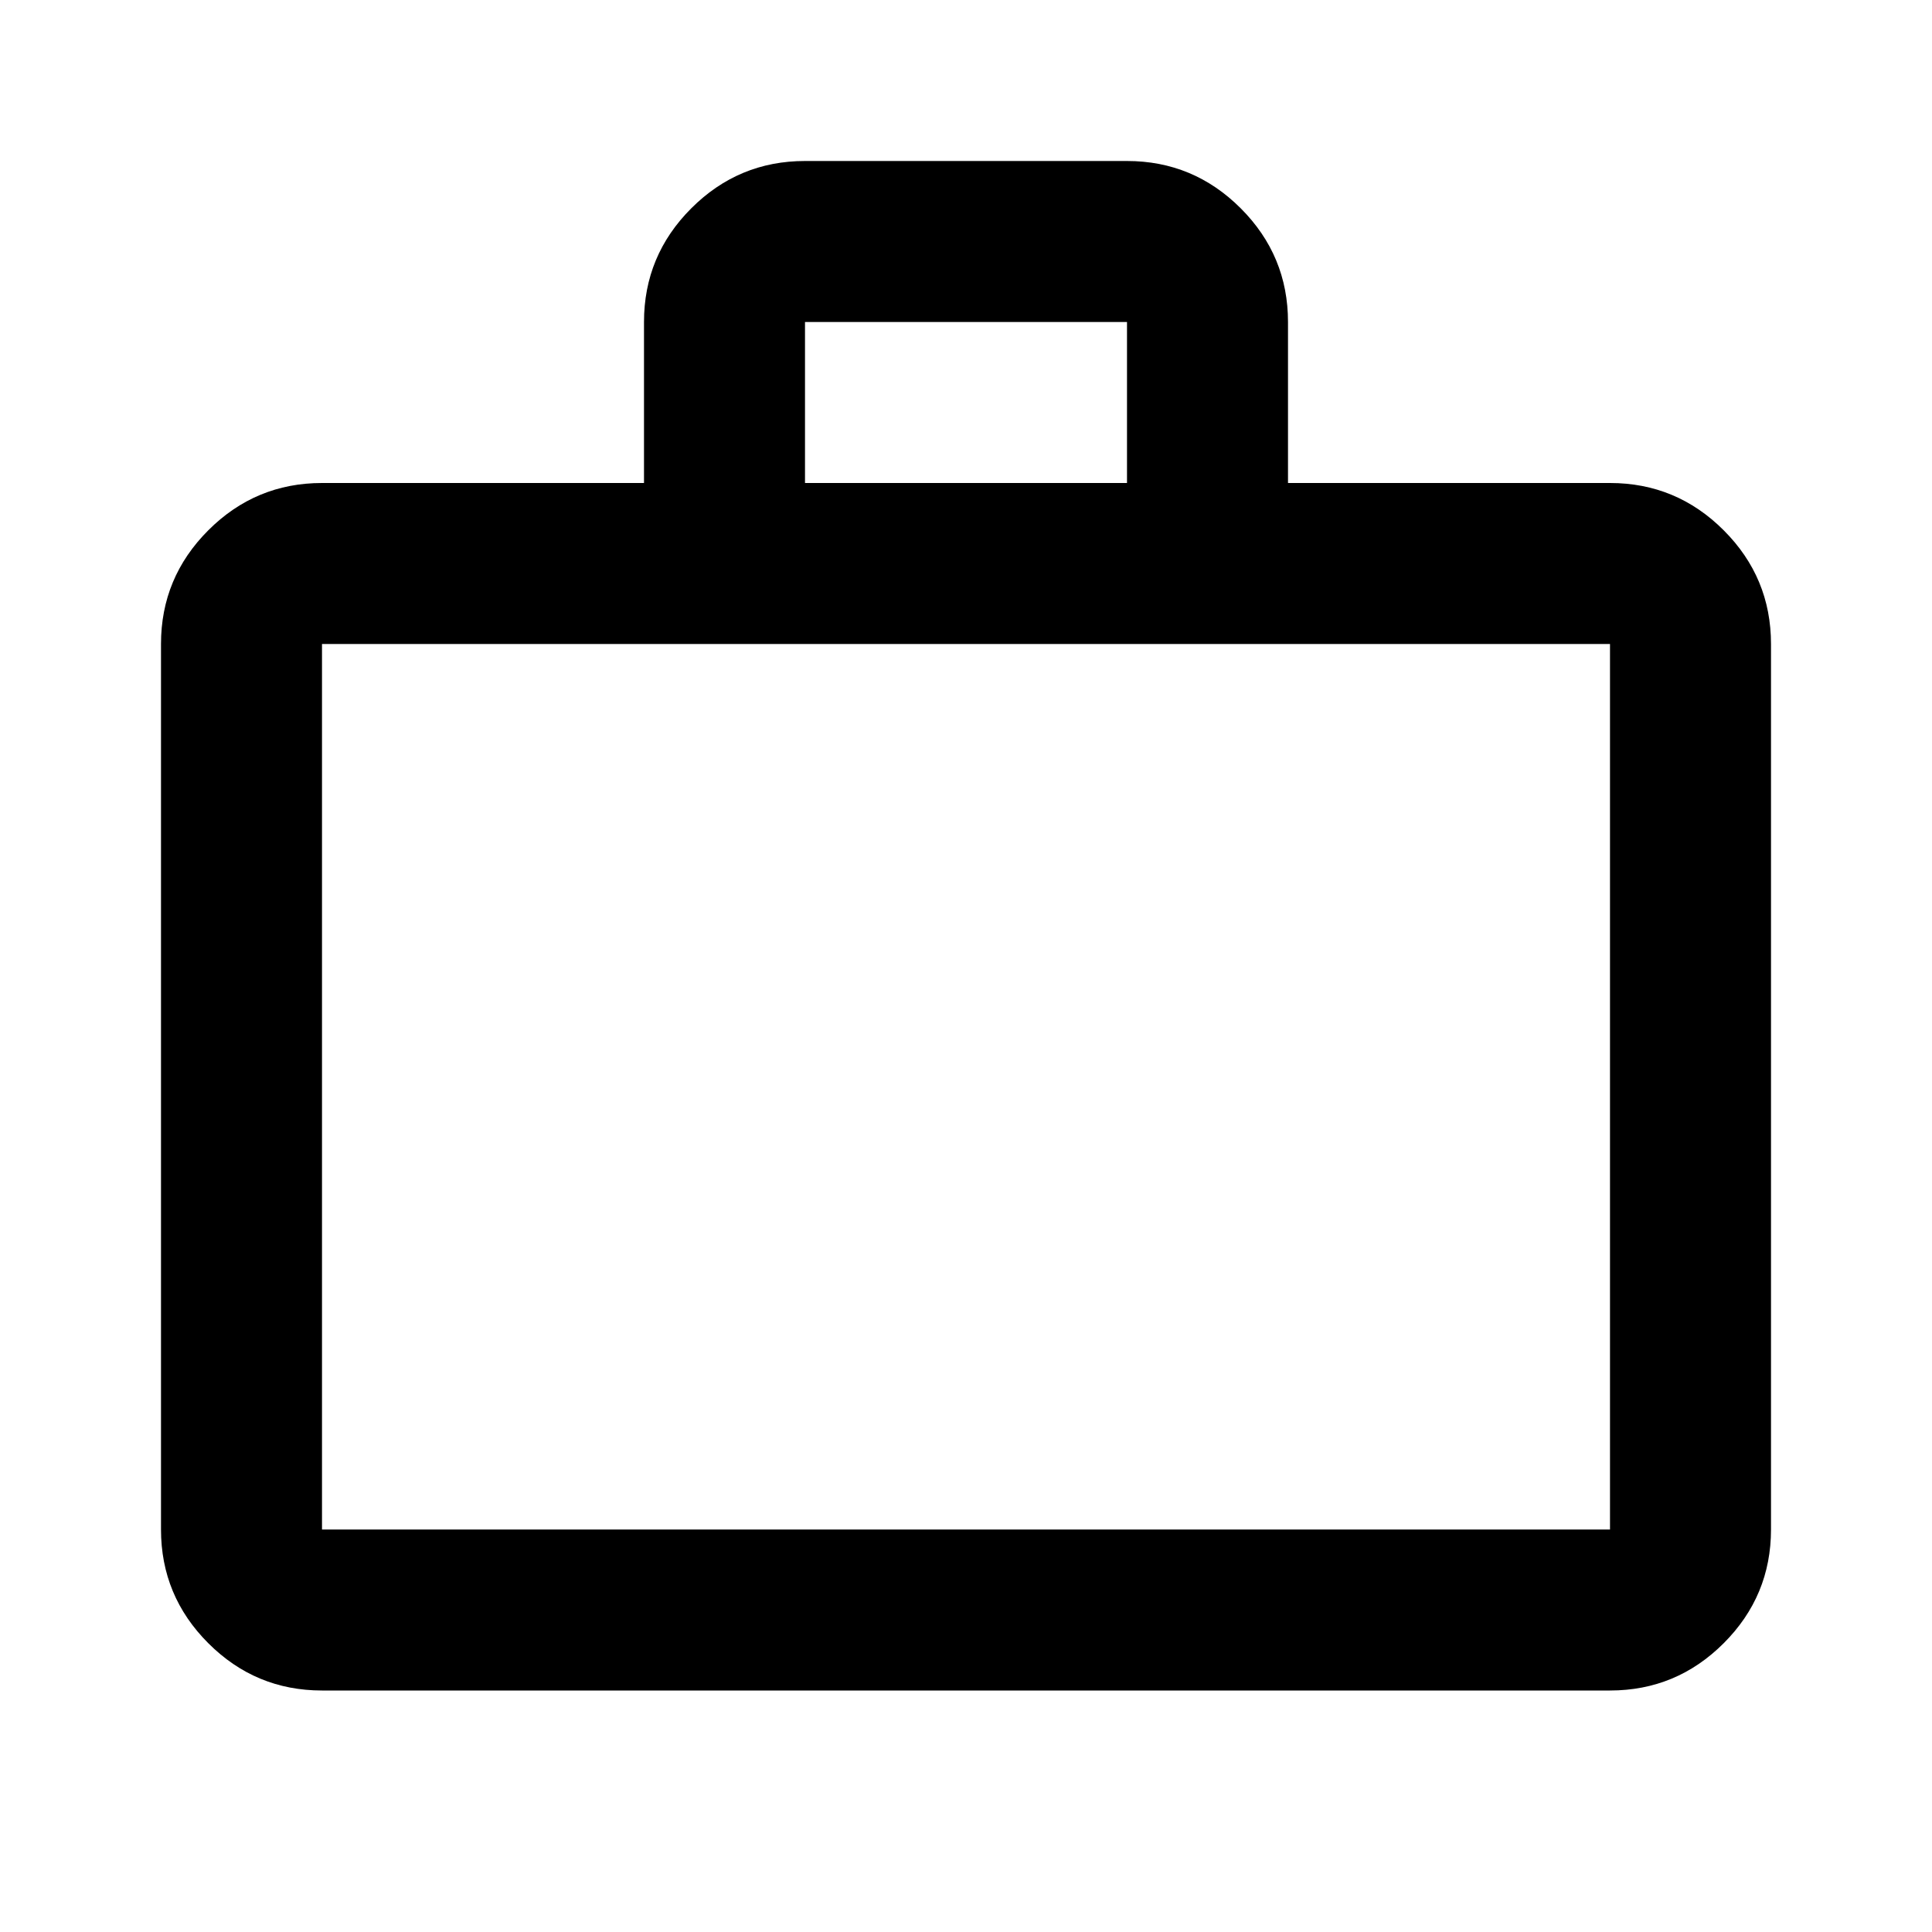
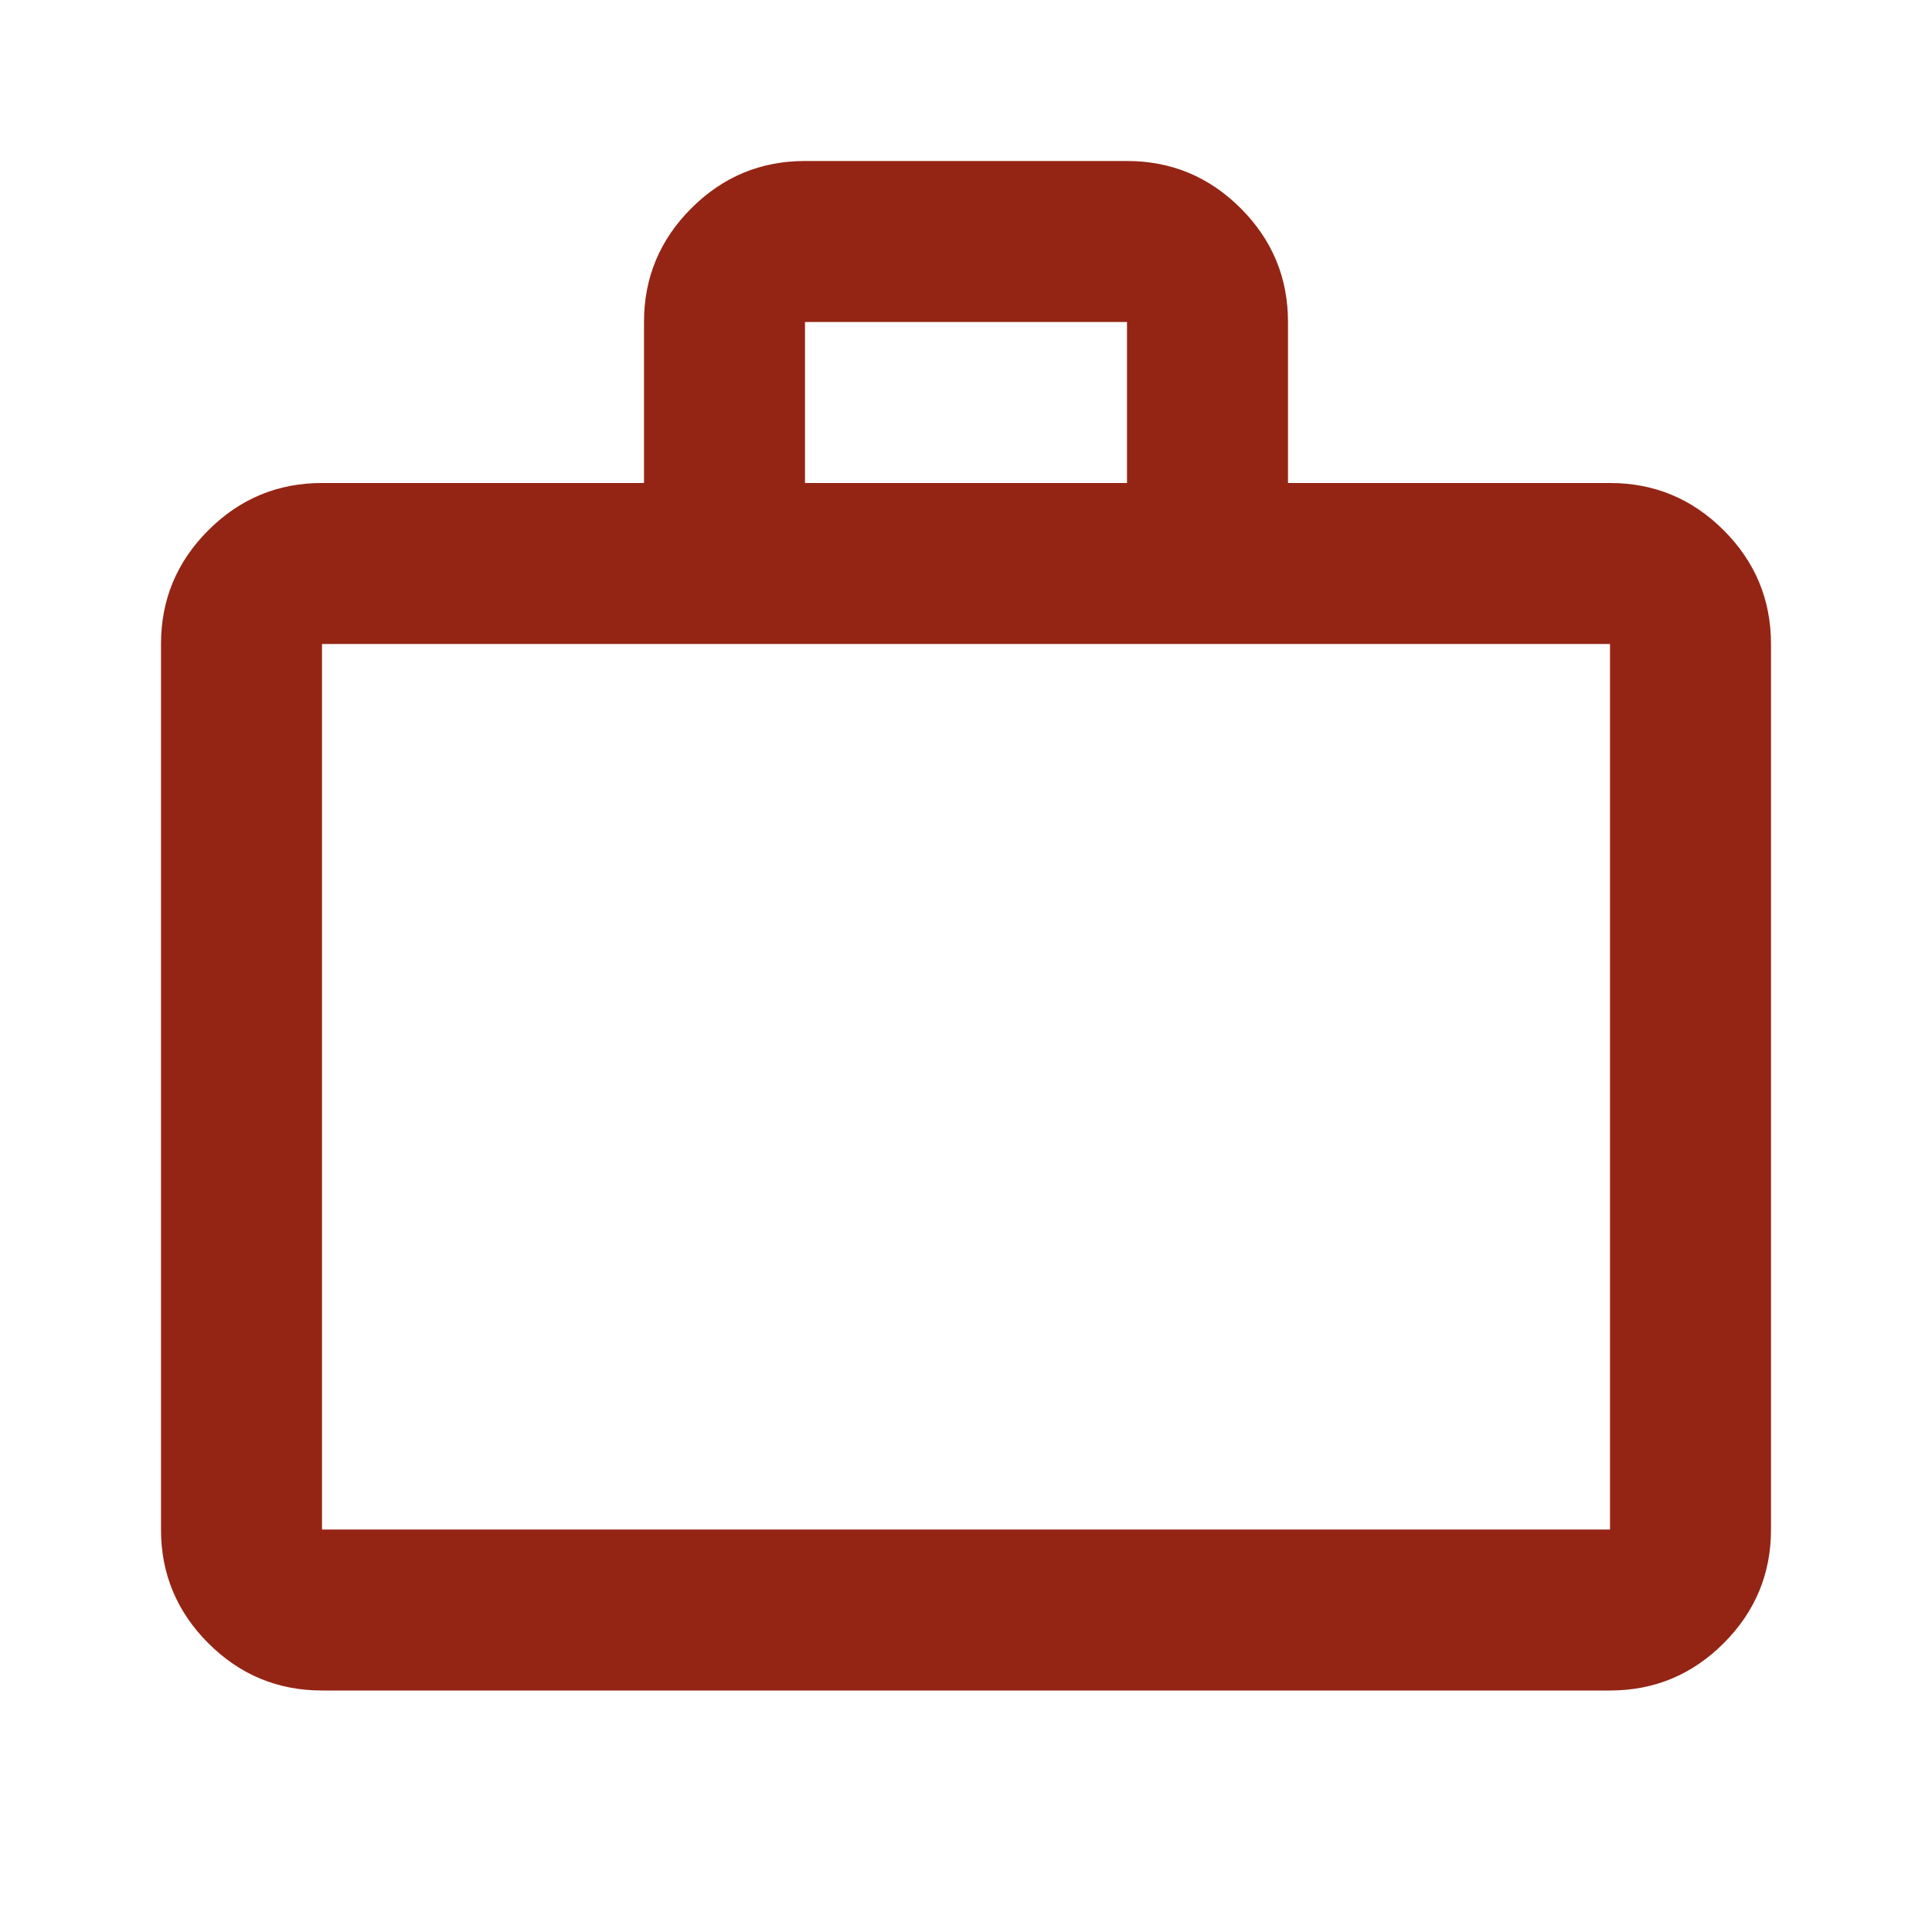
- <svg xmlns="http://www.w3.org/2000/svg" fill="currentColor" height="24" viewBox="0 -960 960 960" width="24">
-   <path fill="currentColor" d="M160-120q-33 0-56.5-23.5T80-200v-440q0-33 23.5-56.5T160-720h160v-80q0-33 23.5-56.5T400-880h160q33 0 56.5 23.5T640-800v80h160q33 0 56.5 23.5T880-640v440q0 33-23.5 56.5T800-120H160Zm0-80h640v-440H160v440Zm240-520h160v-80H400v80ZM160-200v-440 440Z" />
+ <svg xmlns="http://www.w3.org/2000/svg" fill="#942514" height="24" viewBox="0 -960 960 960" width="24">
+   <path fill="#942514" d="M160-120q-33 0-56.5-23.5T80-200v-440q0-33 23.5-56.5T160-720h160v-80q0-33 23.5-56.5T400-880h160q33 0 56.5 23.5T640-800v80h160q33 0 56.5 23.5T880-640v440q0 33-23.5 56.5T800-120H160Zm0-80h640v-440H160v440Zm240-520h160v-80H400v80ZM160-200v-440 440Z" />
</svg>
